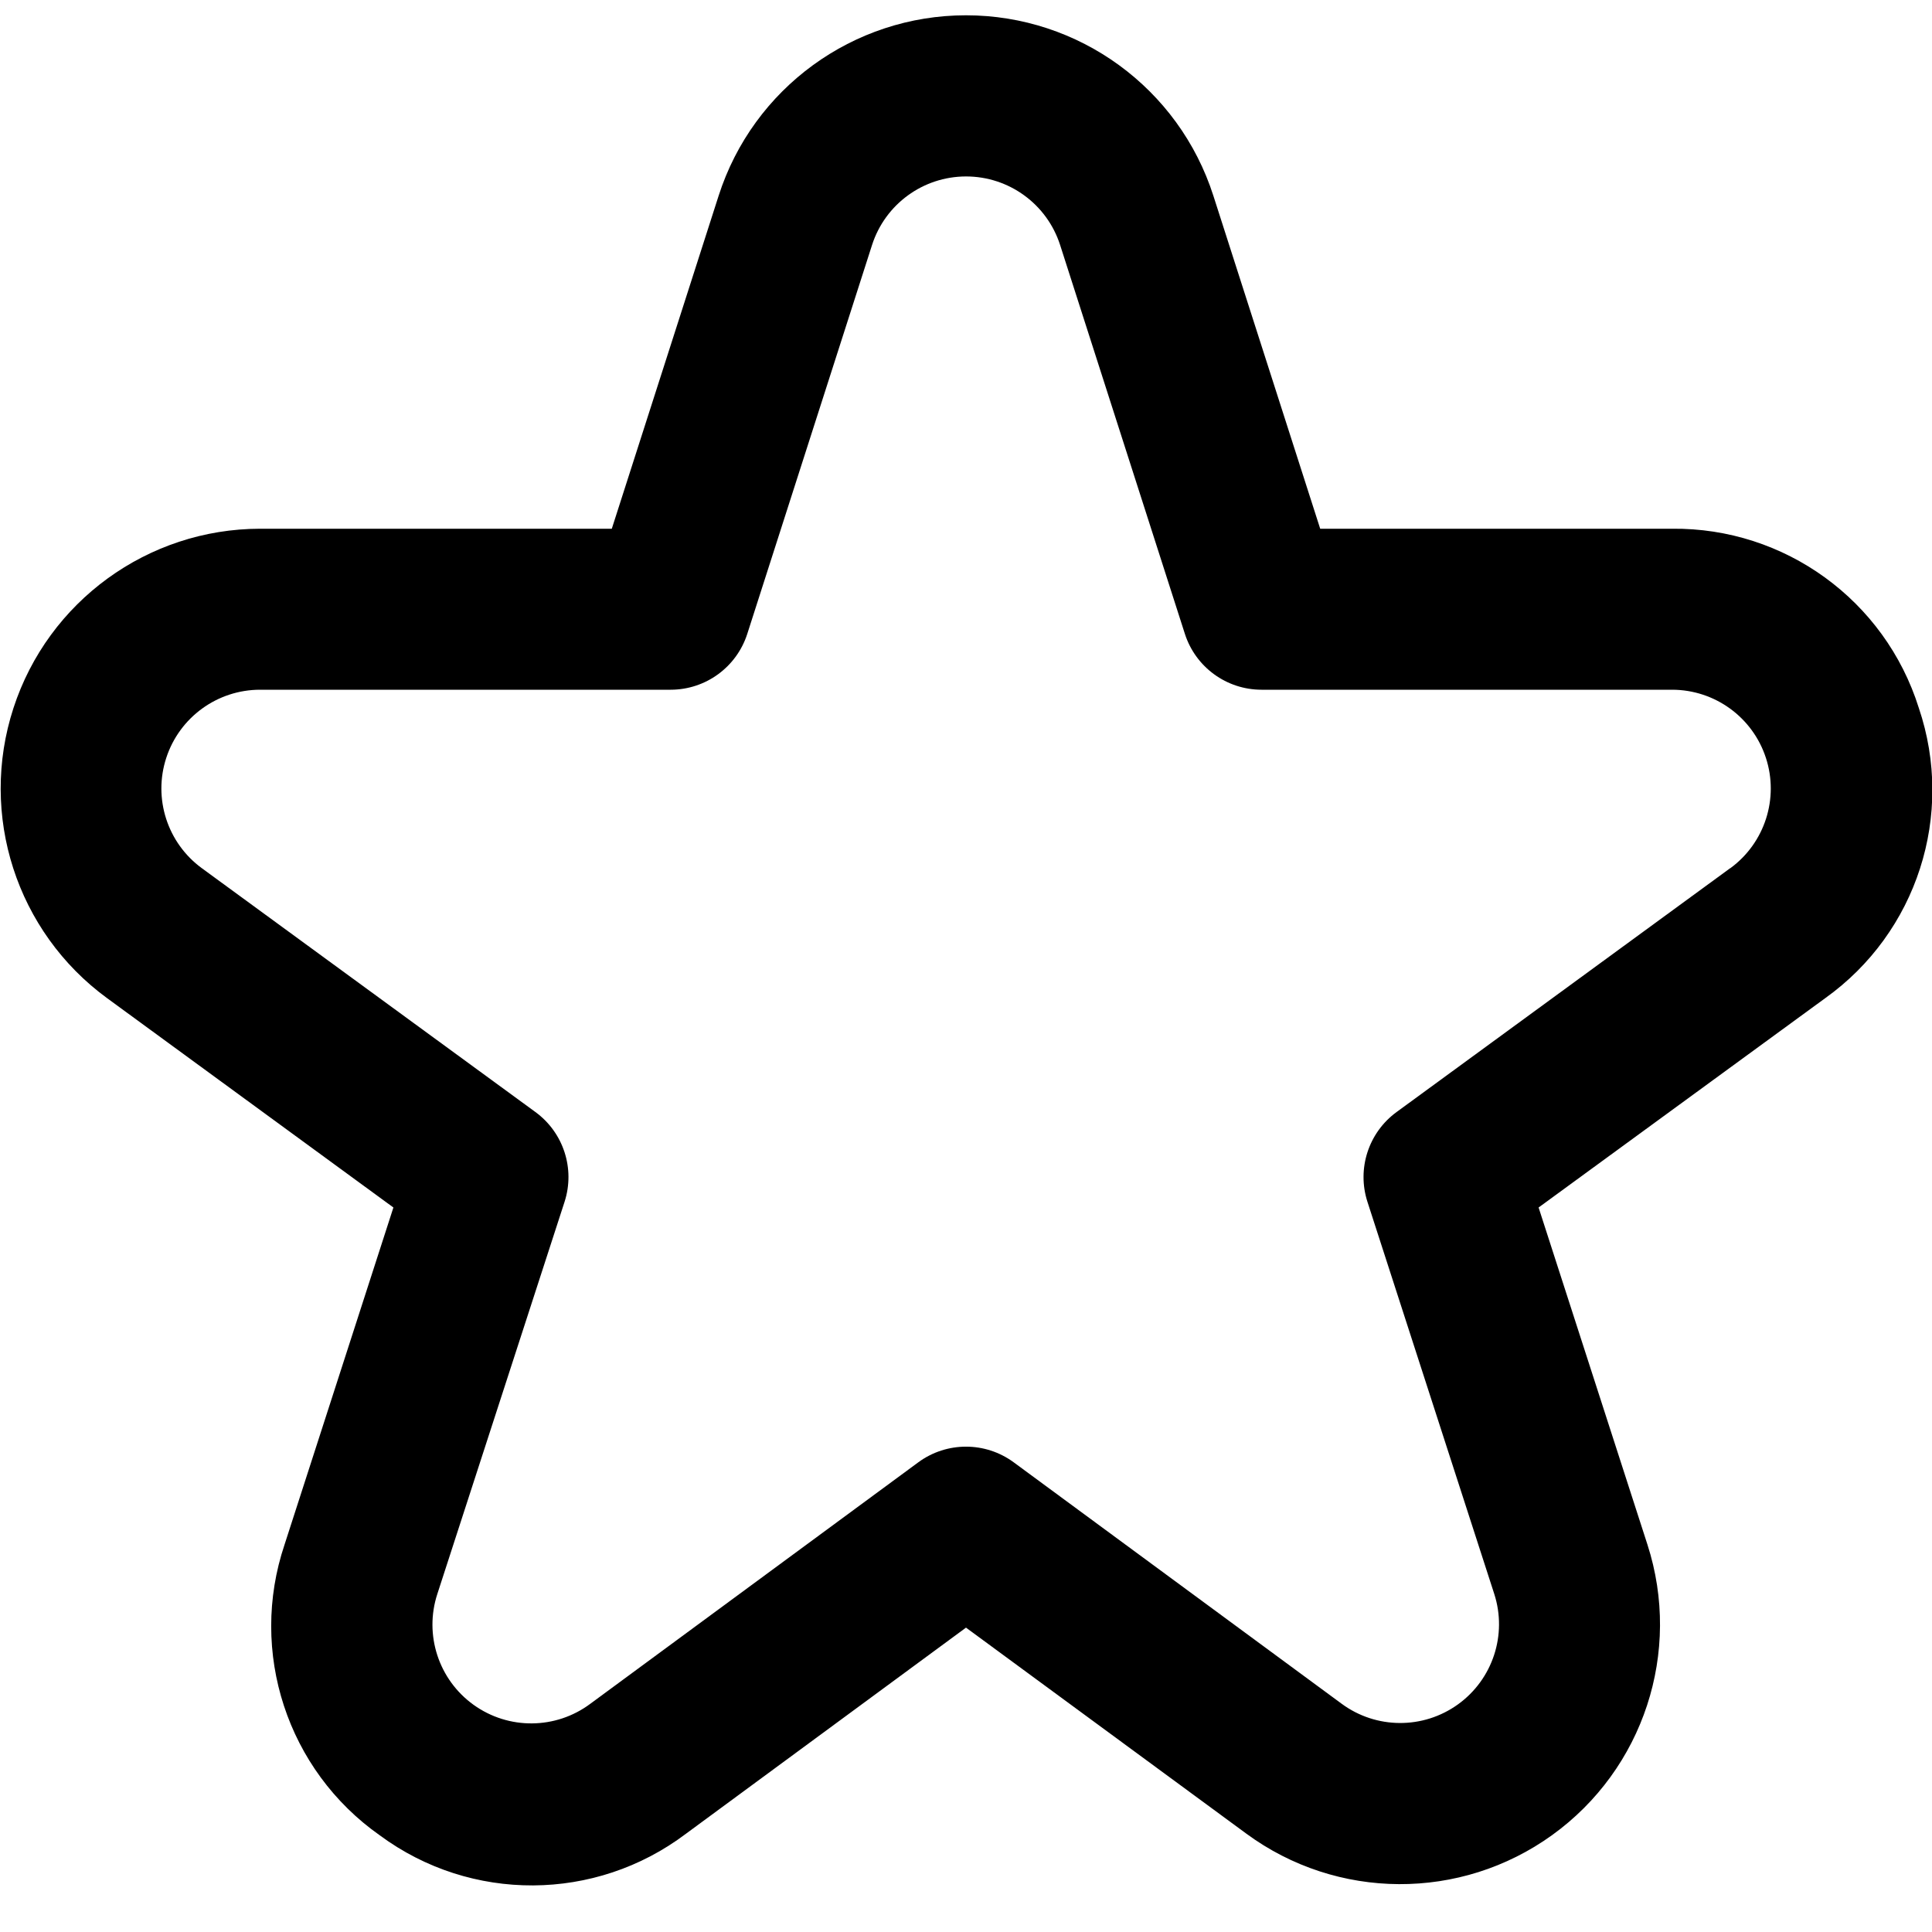
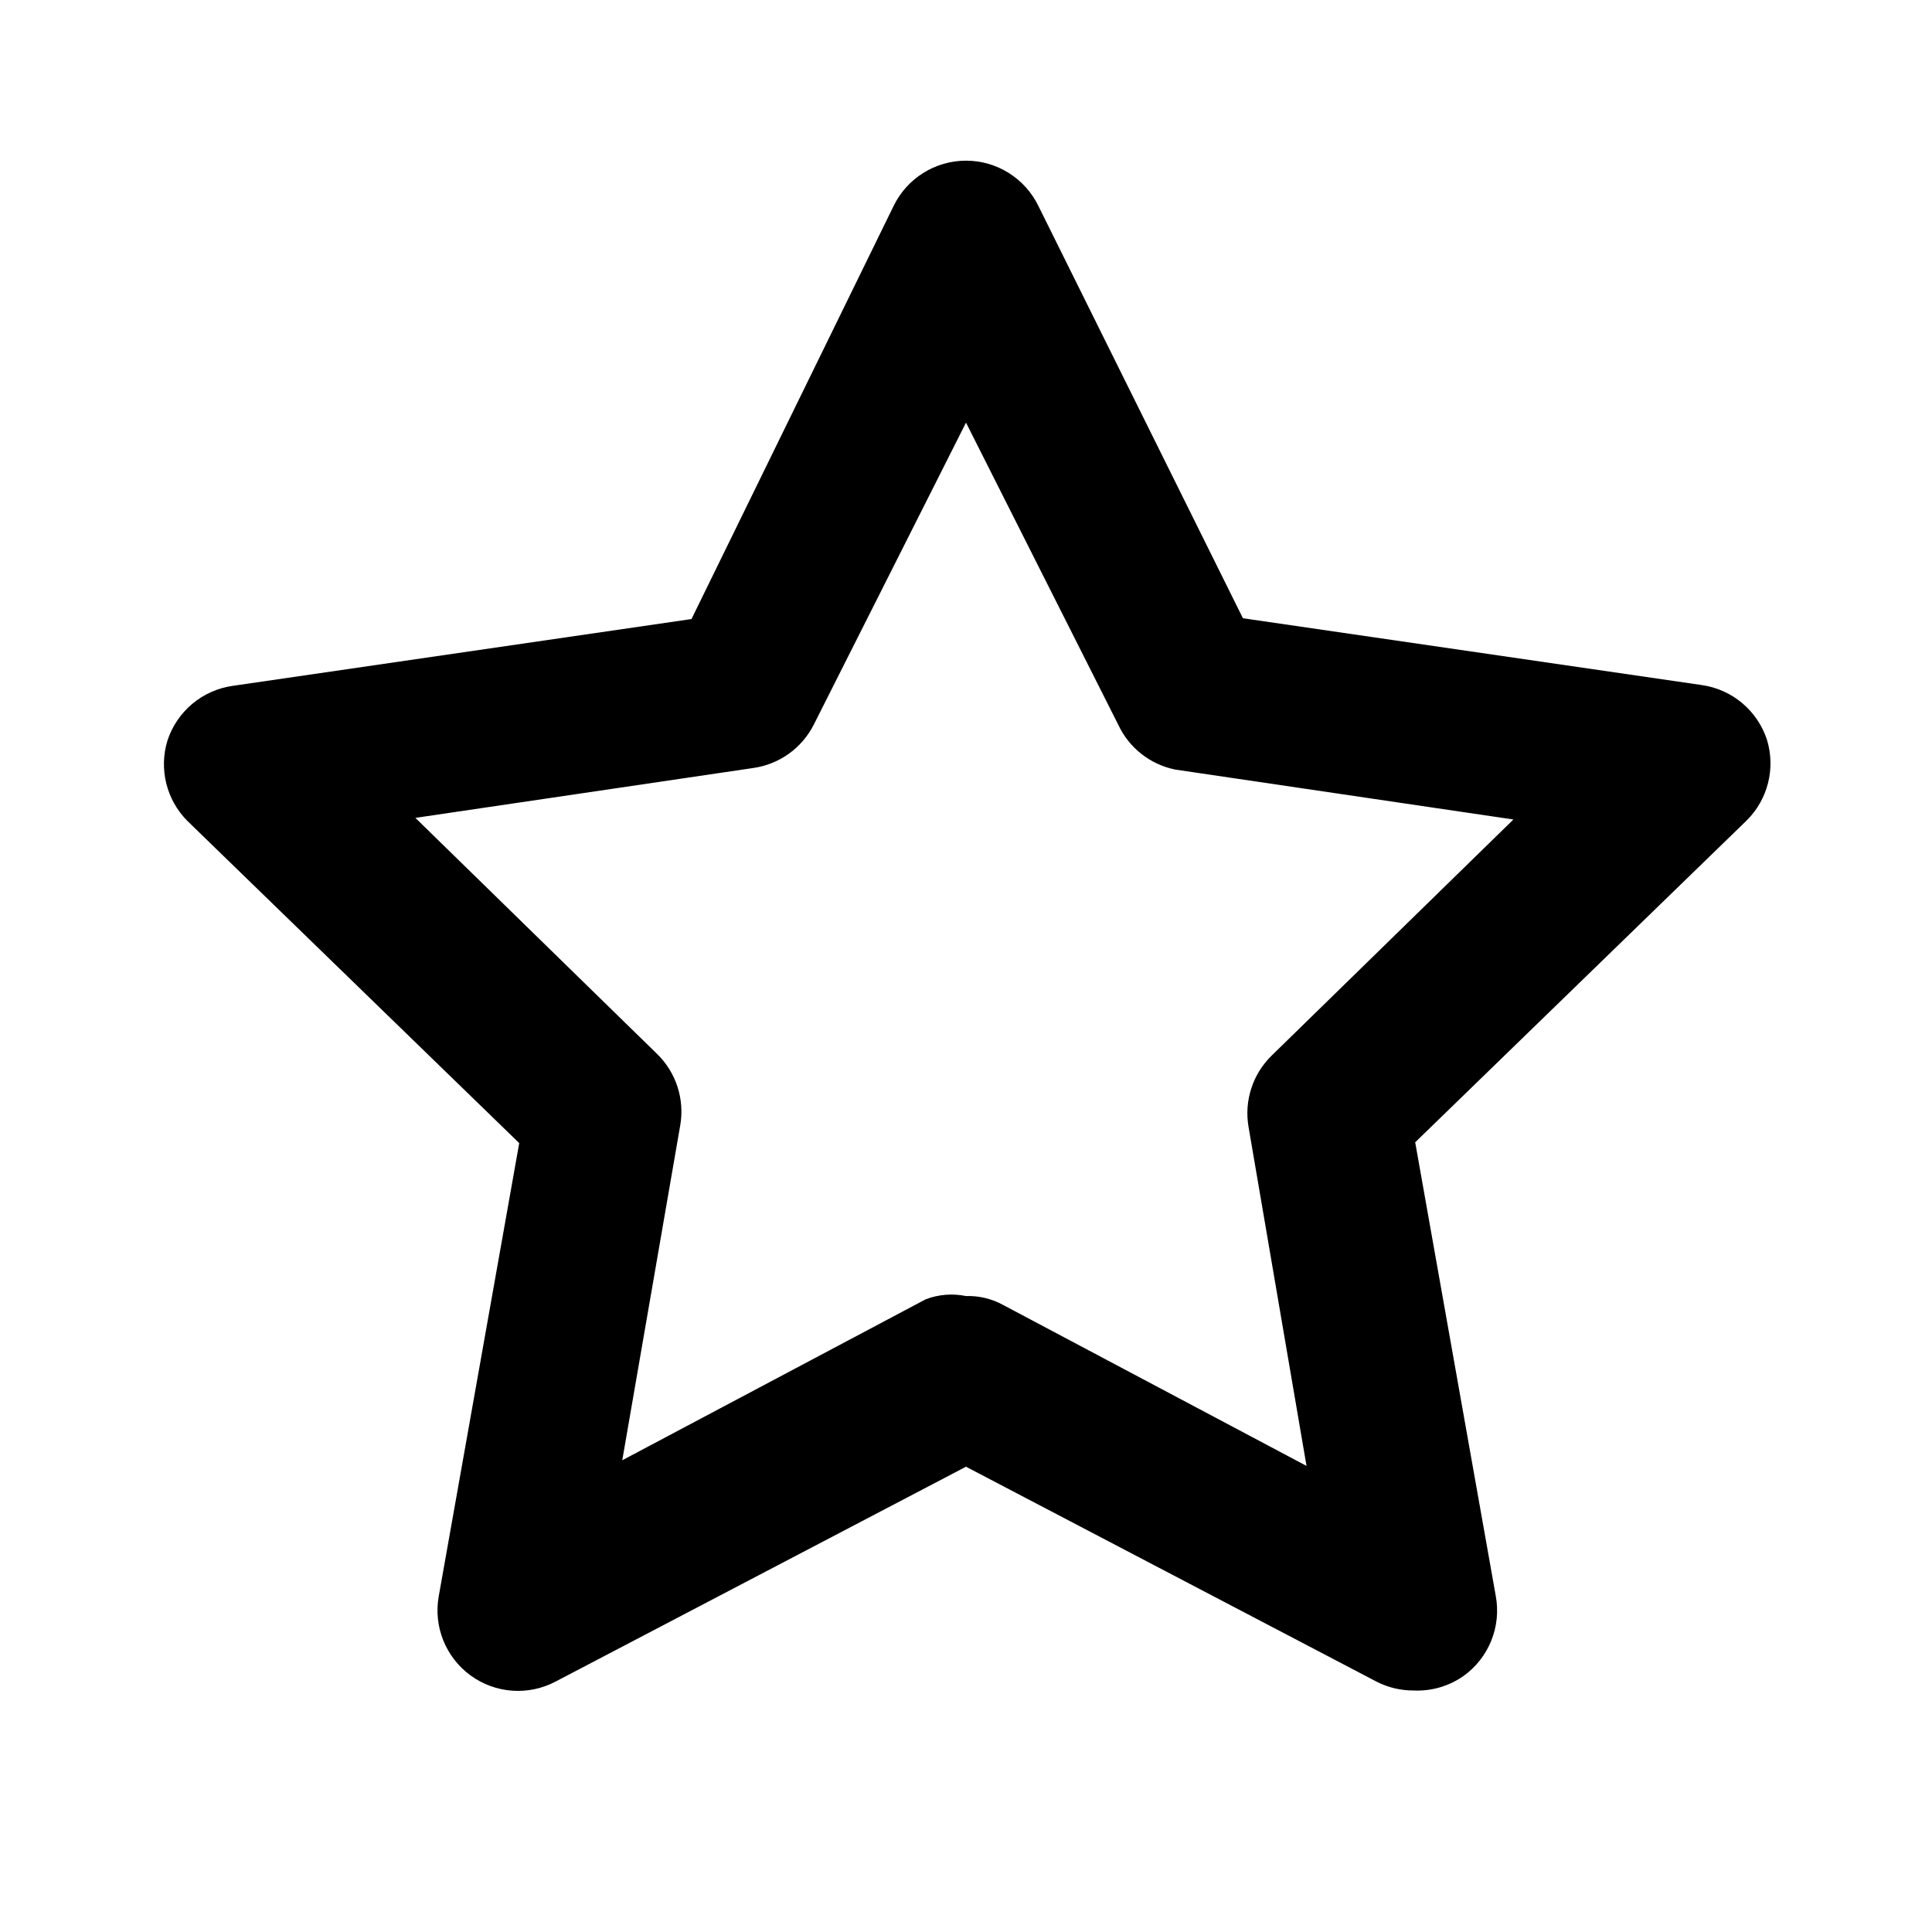
- <svg xmlns="http://www.w3.org/2000/svg" id="Outline" viewBox="0 0 24 24">
-   <path fill="currentcolor" d="M23.836,8.794a3.179,3.179,0,0,0-3.067-2.226H16.4L15.073,2.432a3.227,3.227,0,0,0-6.146,0L7.6,6.568H3.231a3.227,3.227,0,0,0-1.9,5.832L4.887,15,3.535,19.187A3.178,3.178,0,0,0,4.719,22.8a3.177,3.177,0,0,0,3.8-.019L12,20.219l3.482,2.559a3.227,3.227,0,0,0,4.983-3.591L19.113,15l3.56-2.6A3.177,3.177,0,0,0,23.836,8.794Zm-2.343,1.991-4.144,3.029a1,1,0,0,0-.362,1.116L18.562,19.8a1.227,1.227,0,0,1-1.895,1.365l-4.075-3a1,1,0,0,0-1.184,0l-4.075,3a1.227,1.227,0,0,1-1.9-1.365L7.013,14.93a1,1,0,0,0-.362-1.116L2.507,10.785a1.227,1.227,0,0,1,.724-2.217h5.1a1,1,0,0,0,.952-.694l1.55-4.831a1.227,1.227,0,0,1,2.336,0l1.55,4.831a1,1,0,0,0,.952.694h5.1a1.227,1.227,0,0,1,.724,2.217Z" />
+ <svg xmlns="http://www.w3.org/2000/svg" aria-hidden="true" role="img" class="iconify iconify--eva mnl__icon__root MuiBox-root css-13ztd2q" width="1em" height="1em" viewBox="0 0 24 24">
+   <path fill="currentColor" d="M17.56 21a1 1 0 0 1-.46-.11L12 18.22l-5.1 2.67a1 1 0 0 1-1.45-1.06l1-5.63l-4.12-4a1 1 0 0 1-.25-1a1 1 0 0 1 .81-.68l5.7-.83l2.51-5.13a1 1 0 0 1 1.8 0l2.54 5.12l5.7.83a1 1 0 0 1 .81.68a1 1 0 0 1-.25 1l-4.12 4l1 5.63a1 1 0 0 1-.4 1a1 1 0 0 1-.62.18M12 16.1a.9.9 0 0 1 .46.11l3.77 2l-.72-4.21a1 1 0 0 1 .29-.89l3-2.93l-4.2-.62a1 1 0 0 1-.71-.56L12 5.25L10.11 9a1 1 0 0 1-.75.54l-4.2.62l3 2.93a1 1 0 0 1 .29.89l-.72 4.16l3.77-2a.9.9 0 0 1 .5-.04" />
</svg>
